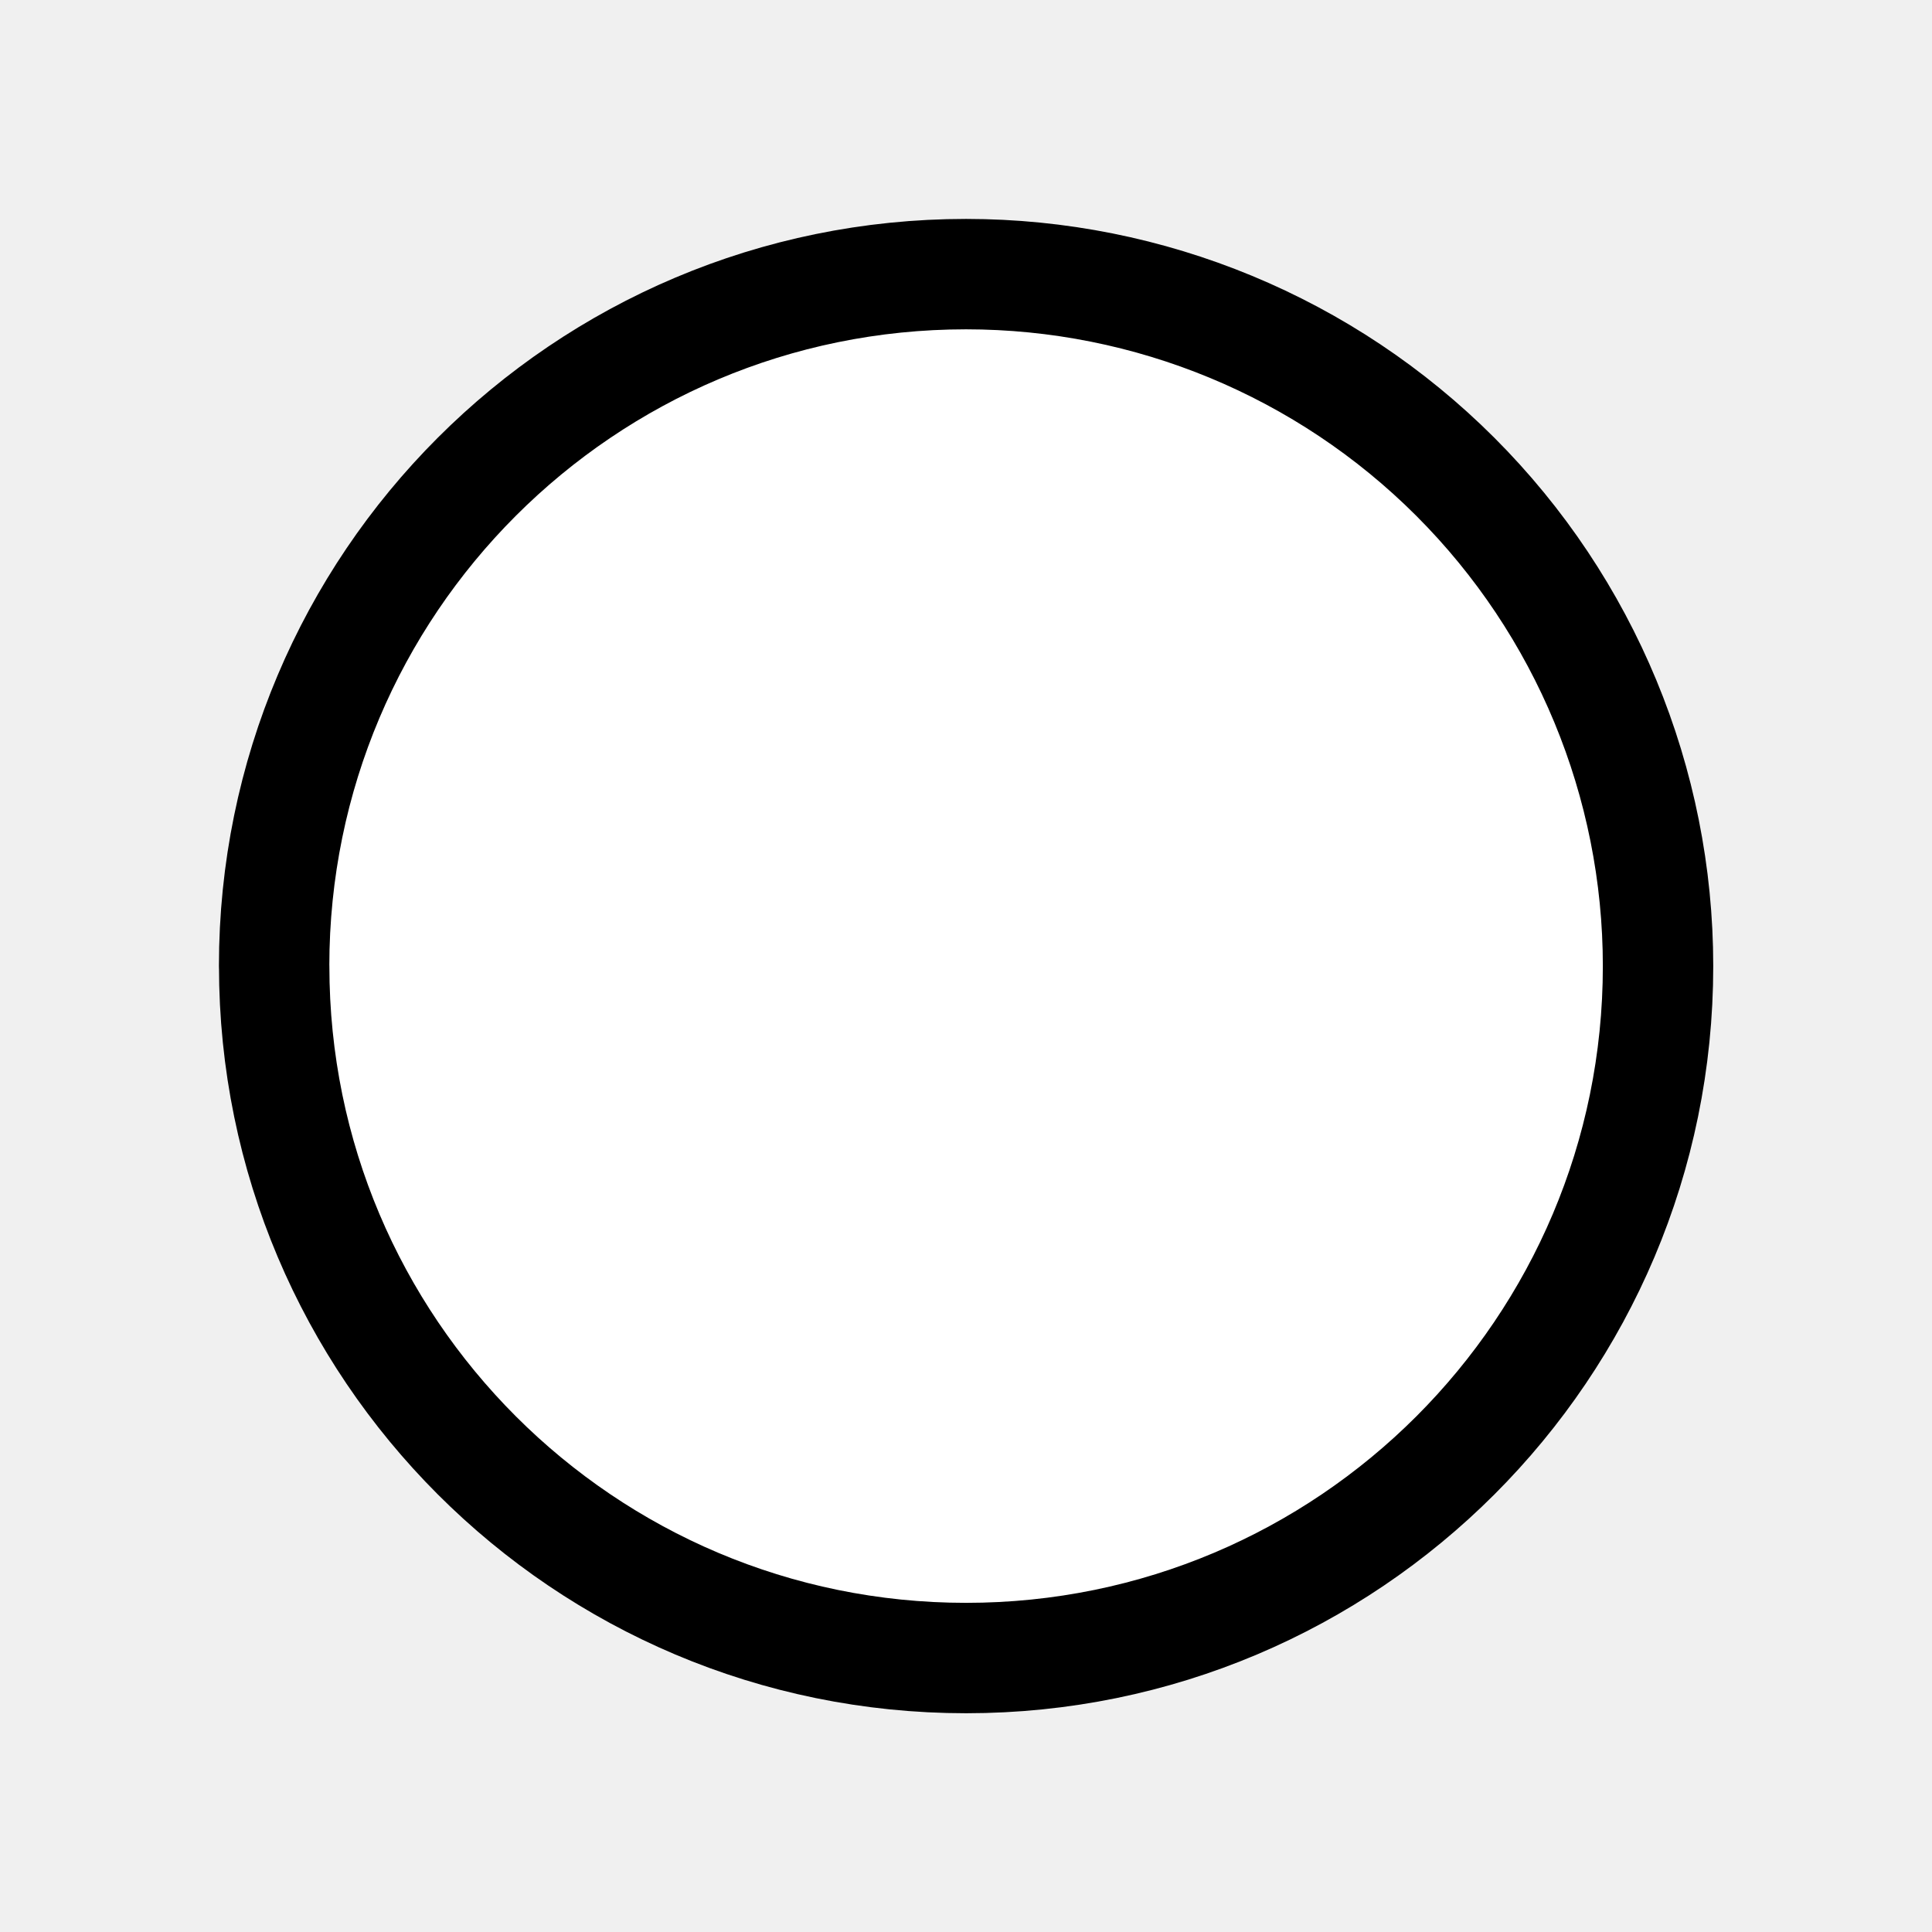
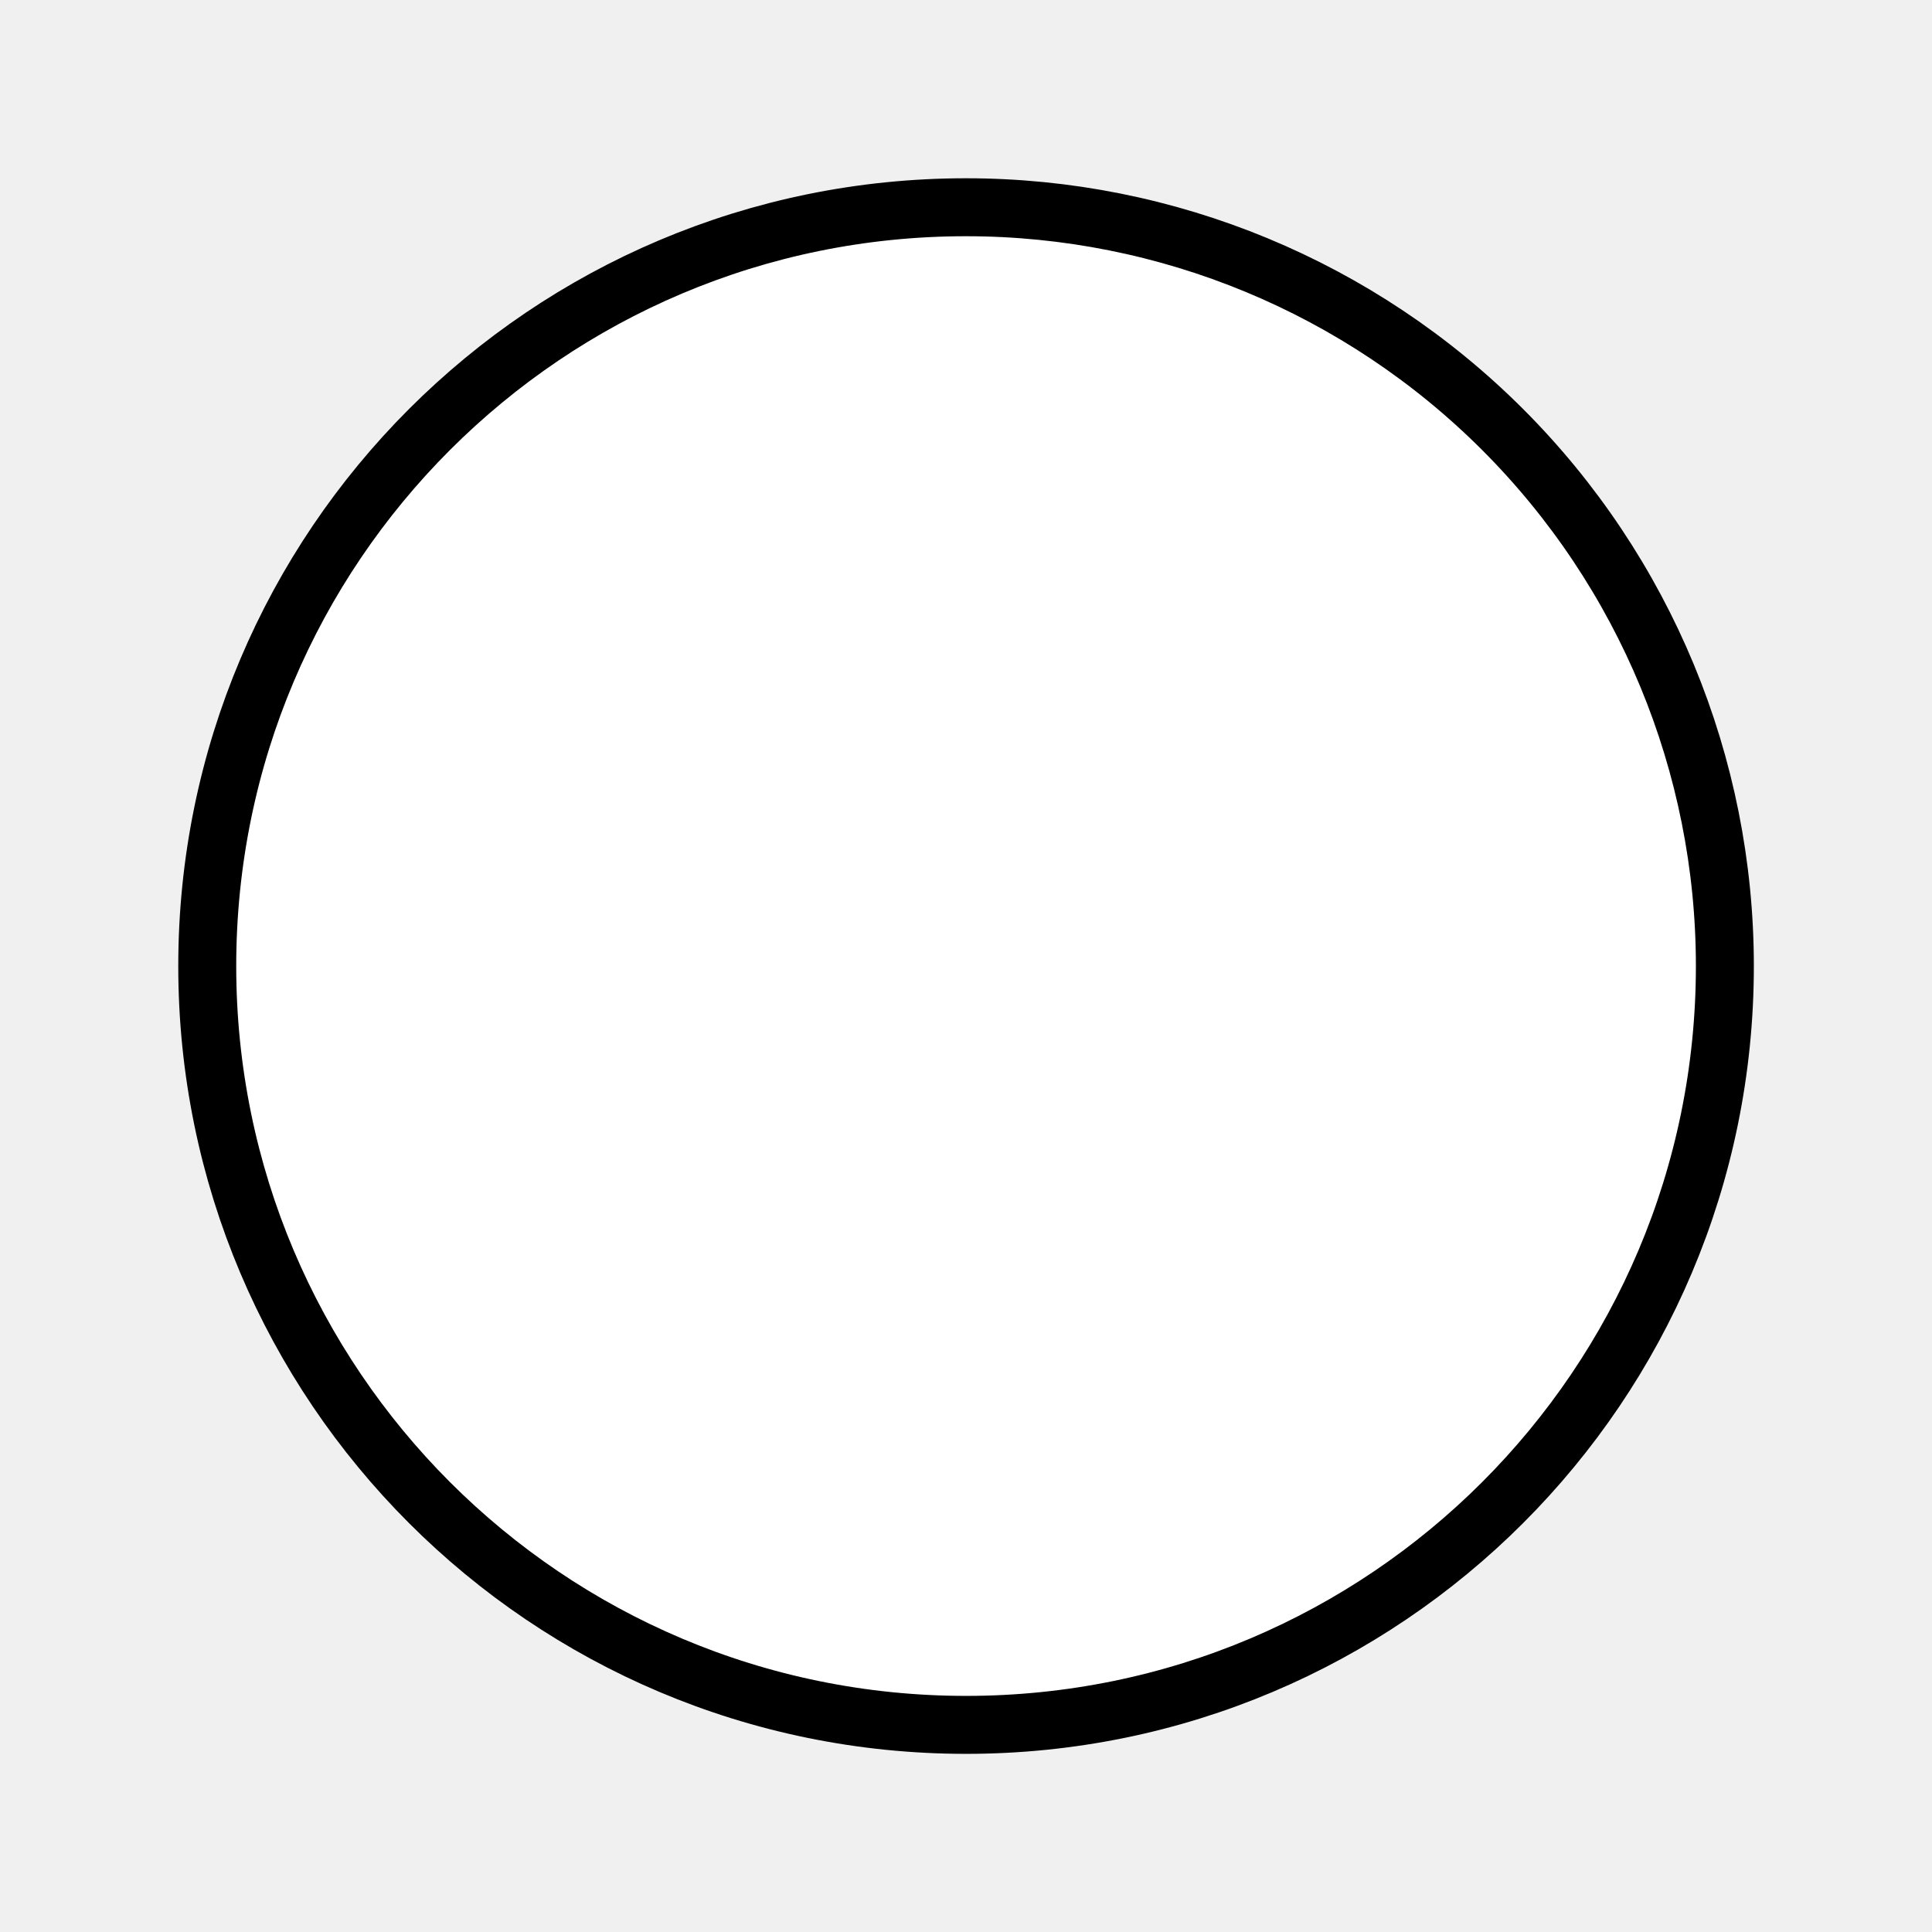
- <svg xmlns="http://www.w3.org/2000/svg" version="1.1" viewBox="0.0 0.0 35.0 35.0" fill="none" stroke="none" stroke-linecap="square" stroke-miterlimit="10">
+ <svg xmlns="http://www.w3.org/2000/svg" version="1.1" viewBox="0.0 0.0 100.0 100.0" fill="none" stroke="none" stroke-linecap="square" stroke-miterlimit="10">
  <clipPath id="p.0">
-     <path d="m0 0l35.0 0l0 35.0l-35.0 0l0 -35.0z" clip-rule="nonzero" />
+     <path d="m0 0l100.0 0l0 100.0l-100.0 0l0 -100.0z" clip-rule="nonzero" />
  </clipPath>
  <g clip-path="url(#p.0)">
-     <path fill="#000000" fill-opacity="0.0" d="m0 0l35.0 0l0 35.0l-35.0 0z" fill-rule="evenodd" />
-     <path fill="#ffffff" d="m4.966 17.501l0 0c0 -6.923 5.612 -12.535 12.535 -12.535l0 0c3.325 0 6.513 1.321 8.864 3.672c2.351 2.351 3.672 5.539 3.672 8.864l0 0c0 6.923 -5.612 12.535 -12.535 12.535l0 0c-6.923 0 -12.535 -5.612 -12.535 -12.535z" fill-rule="evenodd" />
-     <path stroke="#000000" stroke-width="2.0" stroke-linejoin="round" stroke-linecap="butt" d="m4.966 17.501l0 0c0 -6.923 5.612 -12.535 12.535 -12.535l0 0c3.325 0 6.513 1.321 8.864 3.672c2.351 2.351 3.672 5.539 3.672 8.864l0 0c0 6.923 -5.612 12.535 -12.535 12.535l0 0c-6.923 0 -12.535 -5.612 -12.535 -12.535z" fill-rule="evenodd" />
+     <path fill="#000000" fill-opacity="0.0" d="m0 0l100.0 0l0 100.0l-100.0 0z" fill-rule="evenodd" />
+     <path fill="#ffffff" d="m10.727 50.003l0 0c0 -21.691 17.584 -39.276 39.276 -39.276l0 0c10.417 0 20.406 4.138 27.772 11.504c7.366 7.366 11.504 17.356 11.504 27.772l0 0c0 21.691 -17.584 39.276 -39.276 39.276l0 0c-21.691 0 -39.276 -17.584 -39.276 -39.276z" fill-rule="evenodd" />
+     <path stroke="#000000" stroke-width="3.0" stroke-linejoin="round" stroke-linecap="butt" d="m10.727 50.003l0 0c0 -21.691 17.584 -39.276 39.276 -39.276l0 0c10.417 0 20.406 4.138 27.772 11.504c7.366 7.366 11.504 17.356 11.504 27.772l0 0c0 21.691 -17.584 39.276 -39.276 39.276l0 0c-21.691 0 -39.276 -17.584 -39.276 -39.276z" fill-rule="evenodd" />
  </g>
</svg>
